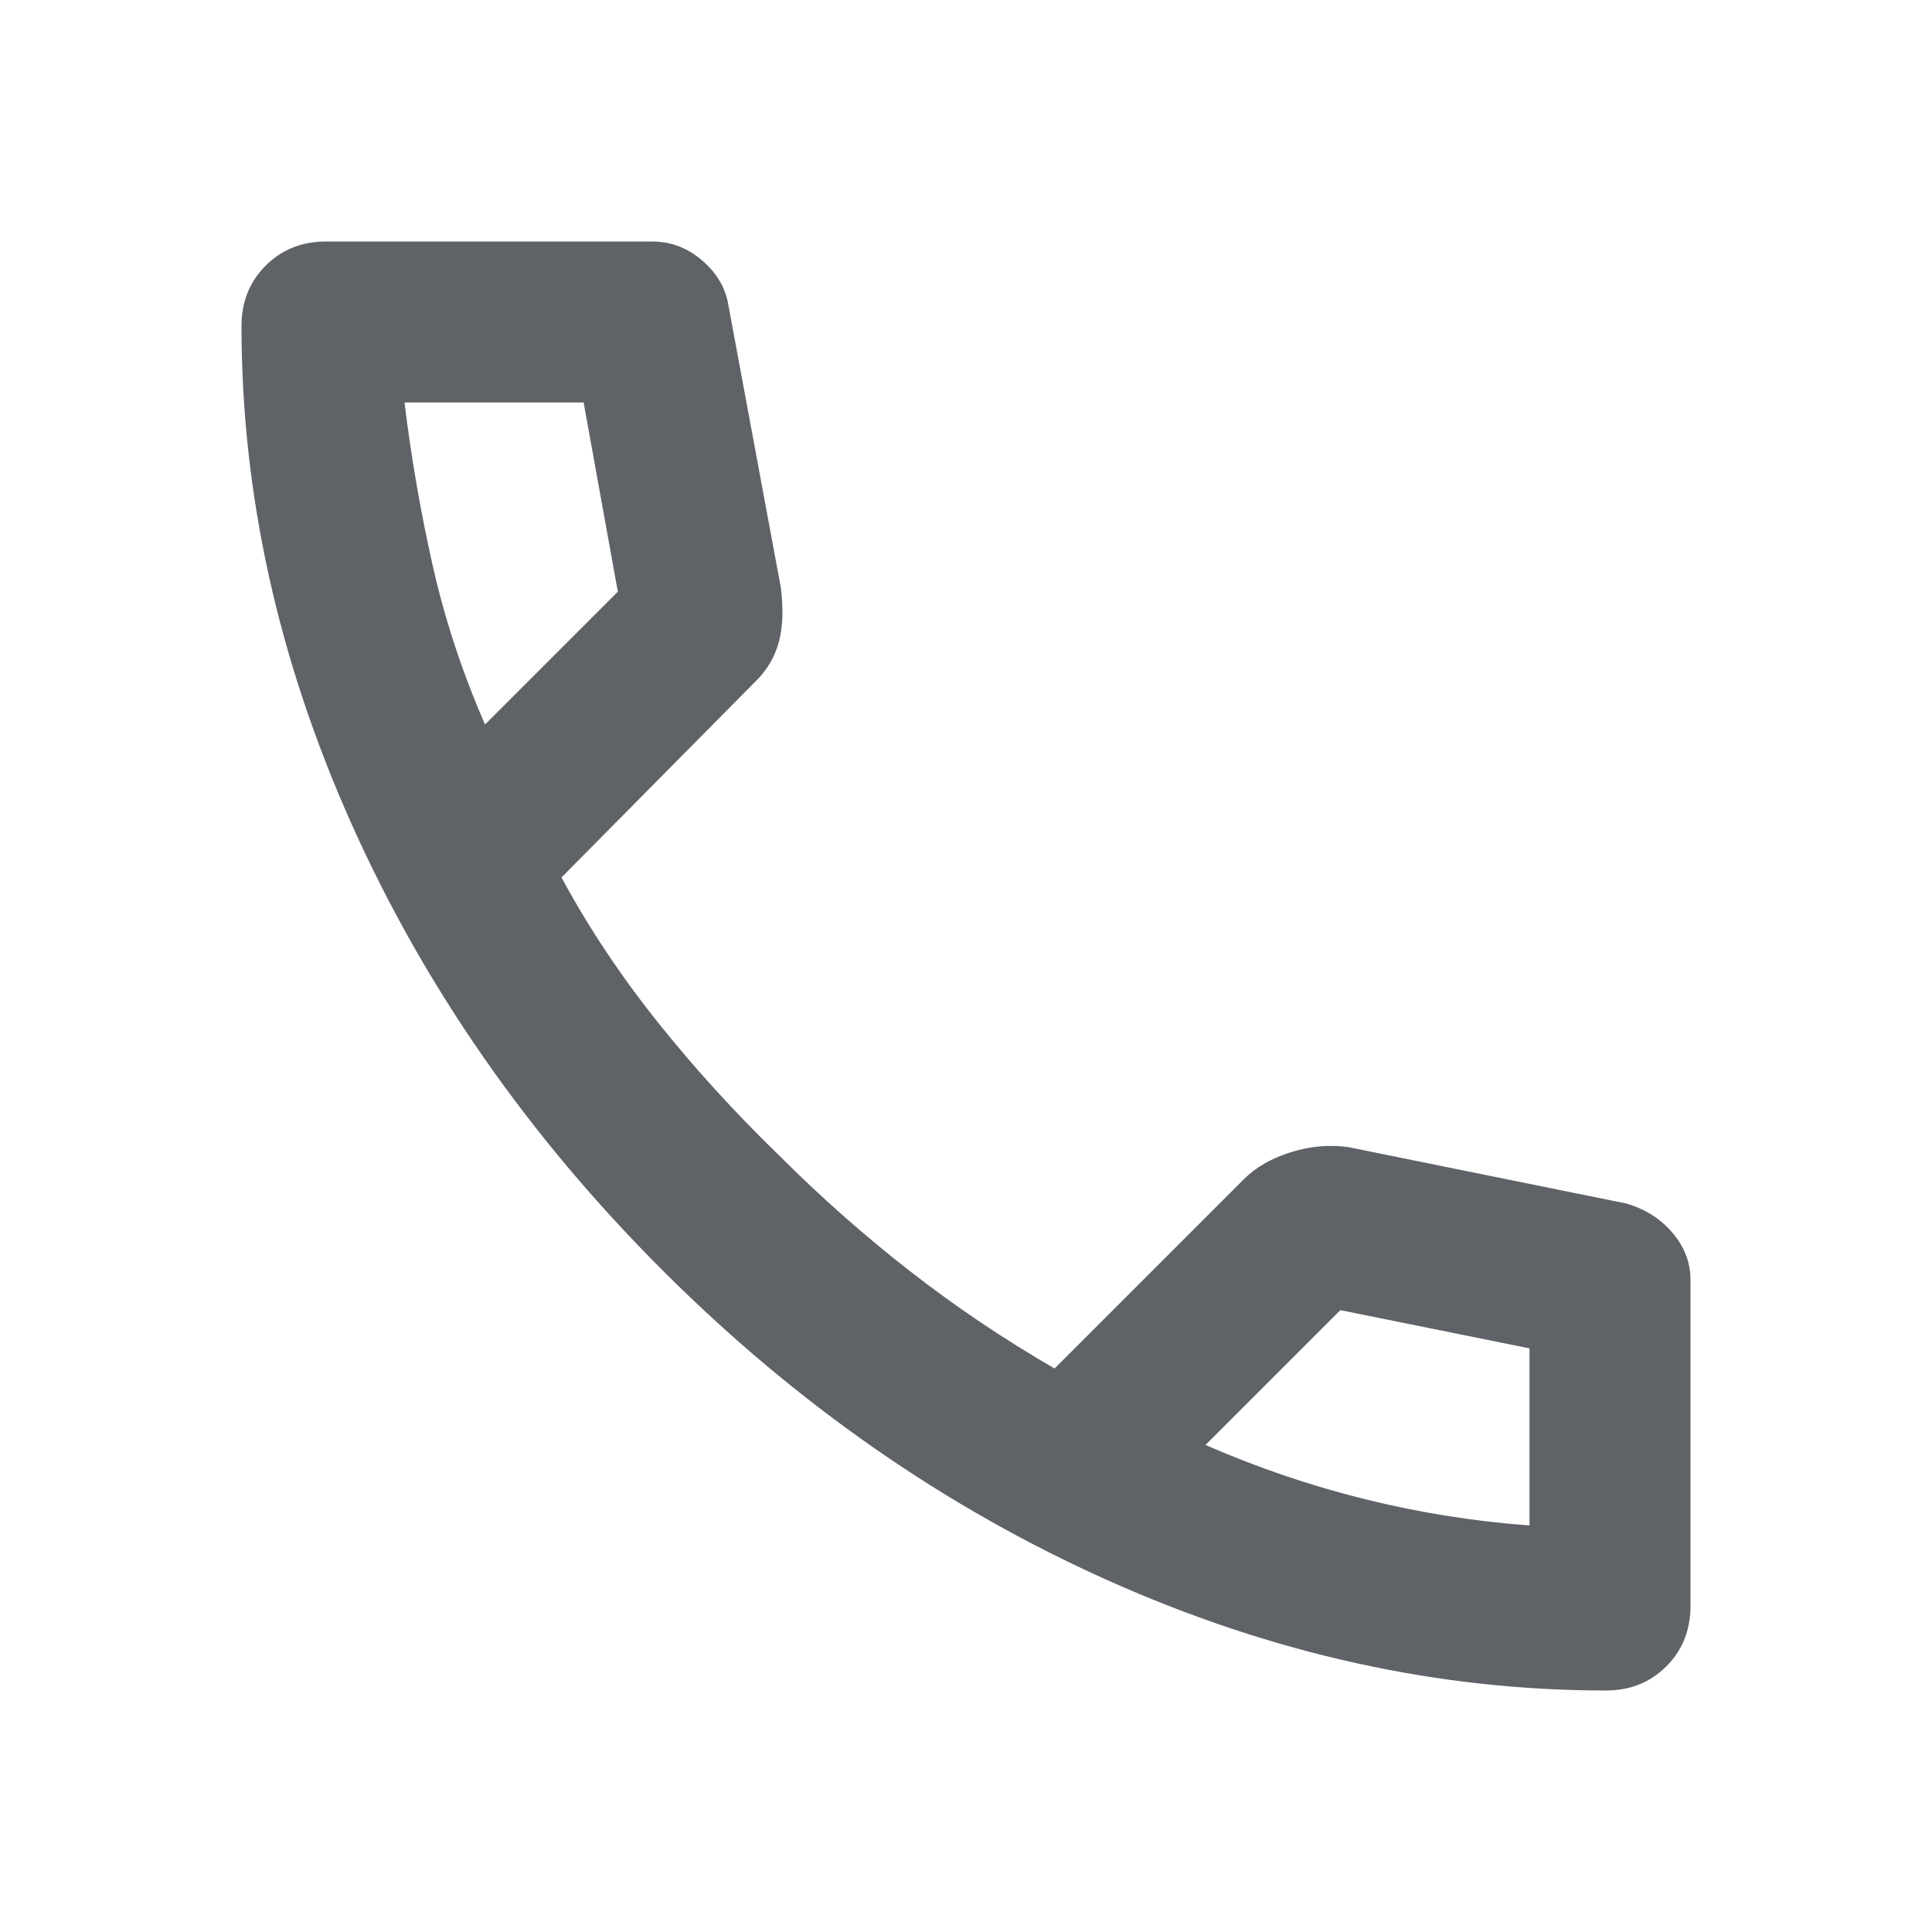
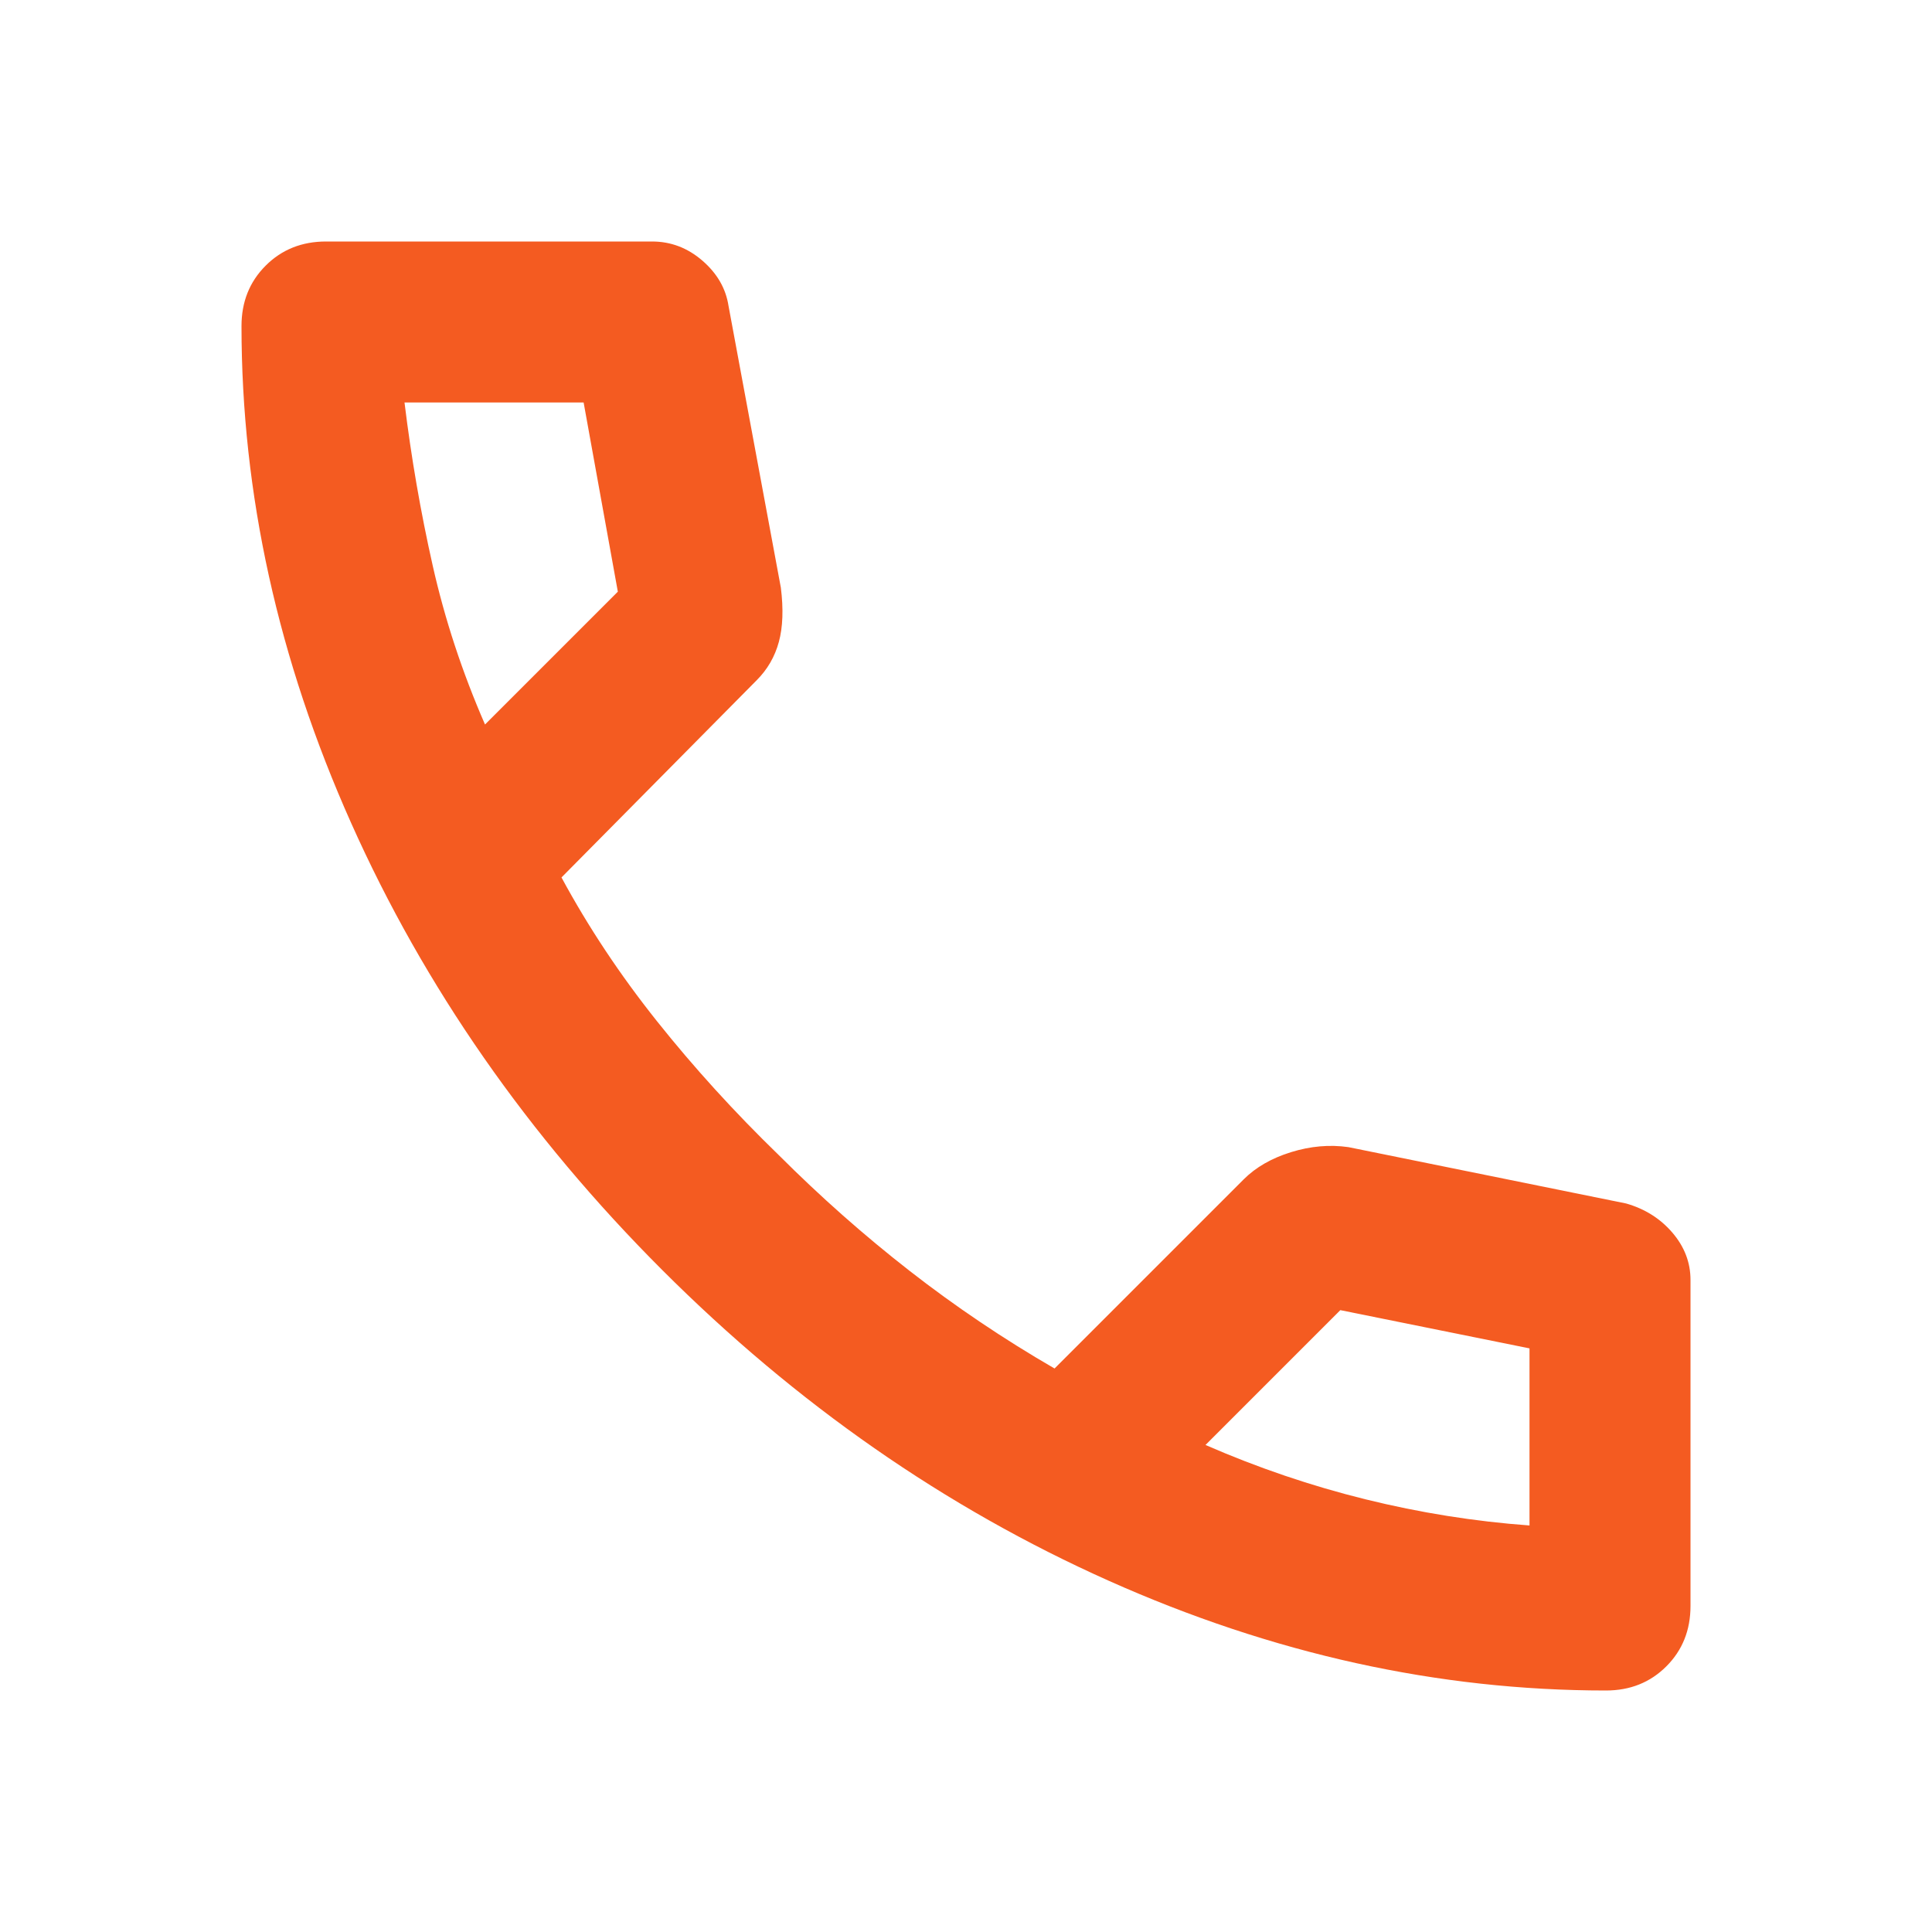
<svg xmlns="http://www.w3.org/2000/svg" height="24px" viewBox="0 -960 960 960" width="24px" fill="#5f6368">
-   <path d="M798-120q-125 0-247-54.5T329-329Q229-429 174.5-551T120-798q0-18 12-30t30-12h162q14 0 25 9.5t13 22.5l26 140q2 16-1 27t-11 19l-97 98q20 37 47.5 71.5T387-386q31 31 65 57.5t72 48.5l94-94q9-9 23.5-13.5T670-390l138 28q14 4 23 14.5t9 23.5v162q0 18-12 30t-30 12ZM241-600l66-66-17-94h-89q5 41 14 81t26 79Zm358 358q39 17 79.5 27t81.5 13v-88l-94-19-67 67ZM241-600Zm358 358Z" />
+   <path d="M798-120q-125 0-247-54.5T329-329Q229-429 174.5-551T120-798q0-18 12-30t30-12h162q14 0 25 9.5t13 22.5l26 140q2 16-1 27t-11 19l-97 98q20 37 47.5 71.5T387-386q31 31 65 57.5t72 48.5l94-94q9-9 23.5-13.5T670-390l138 28q14 4 23 14.5t9 23.5v162q0 18-12 30t-30 12ZM241-600l66-66-17-94h-89q5 41 14 81t26 79Zm358 358q39 17 79.5 27t81.5 13v-88l-94-19-67 67ZM241-600Zm358 358Z" fill="#F45B21" />
</svg>
